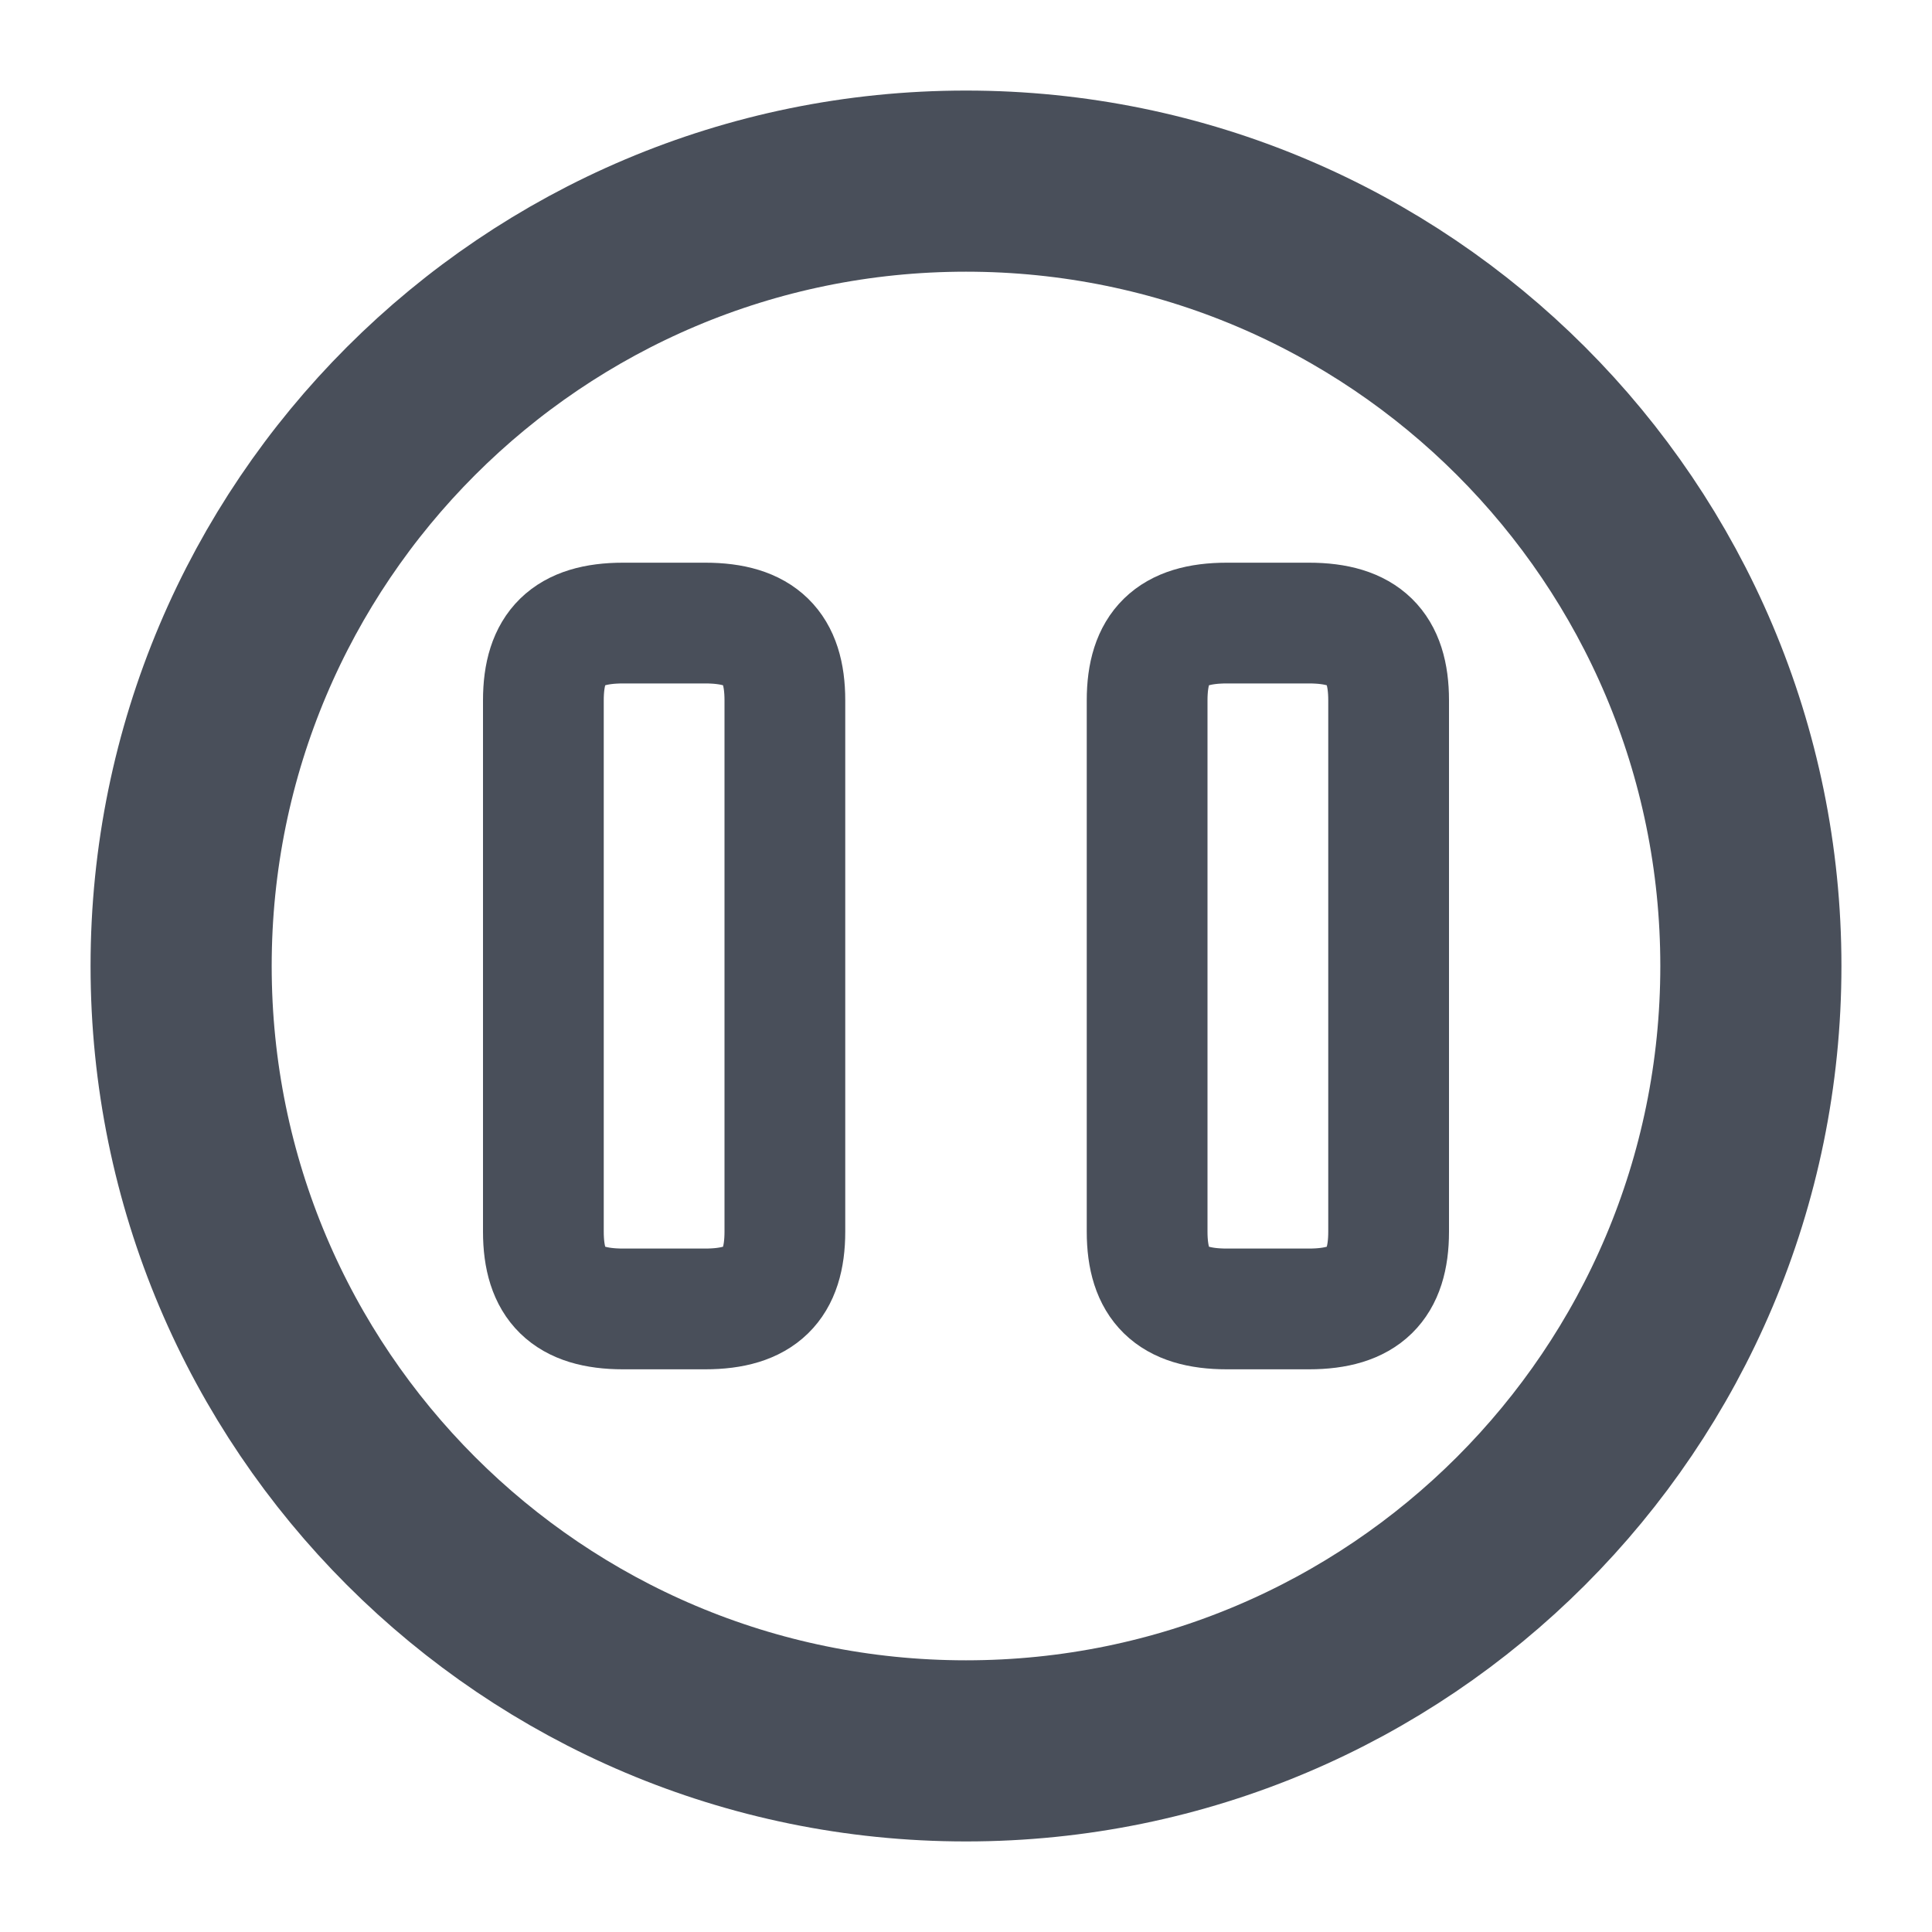
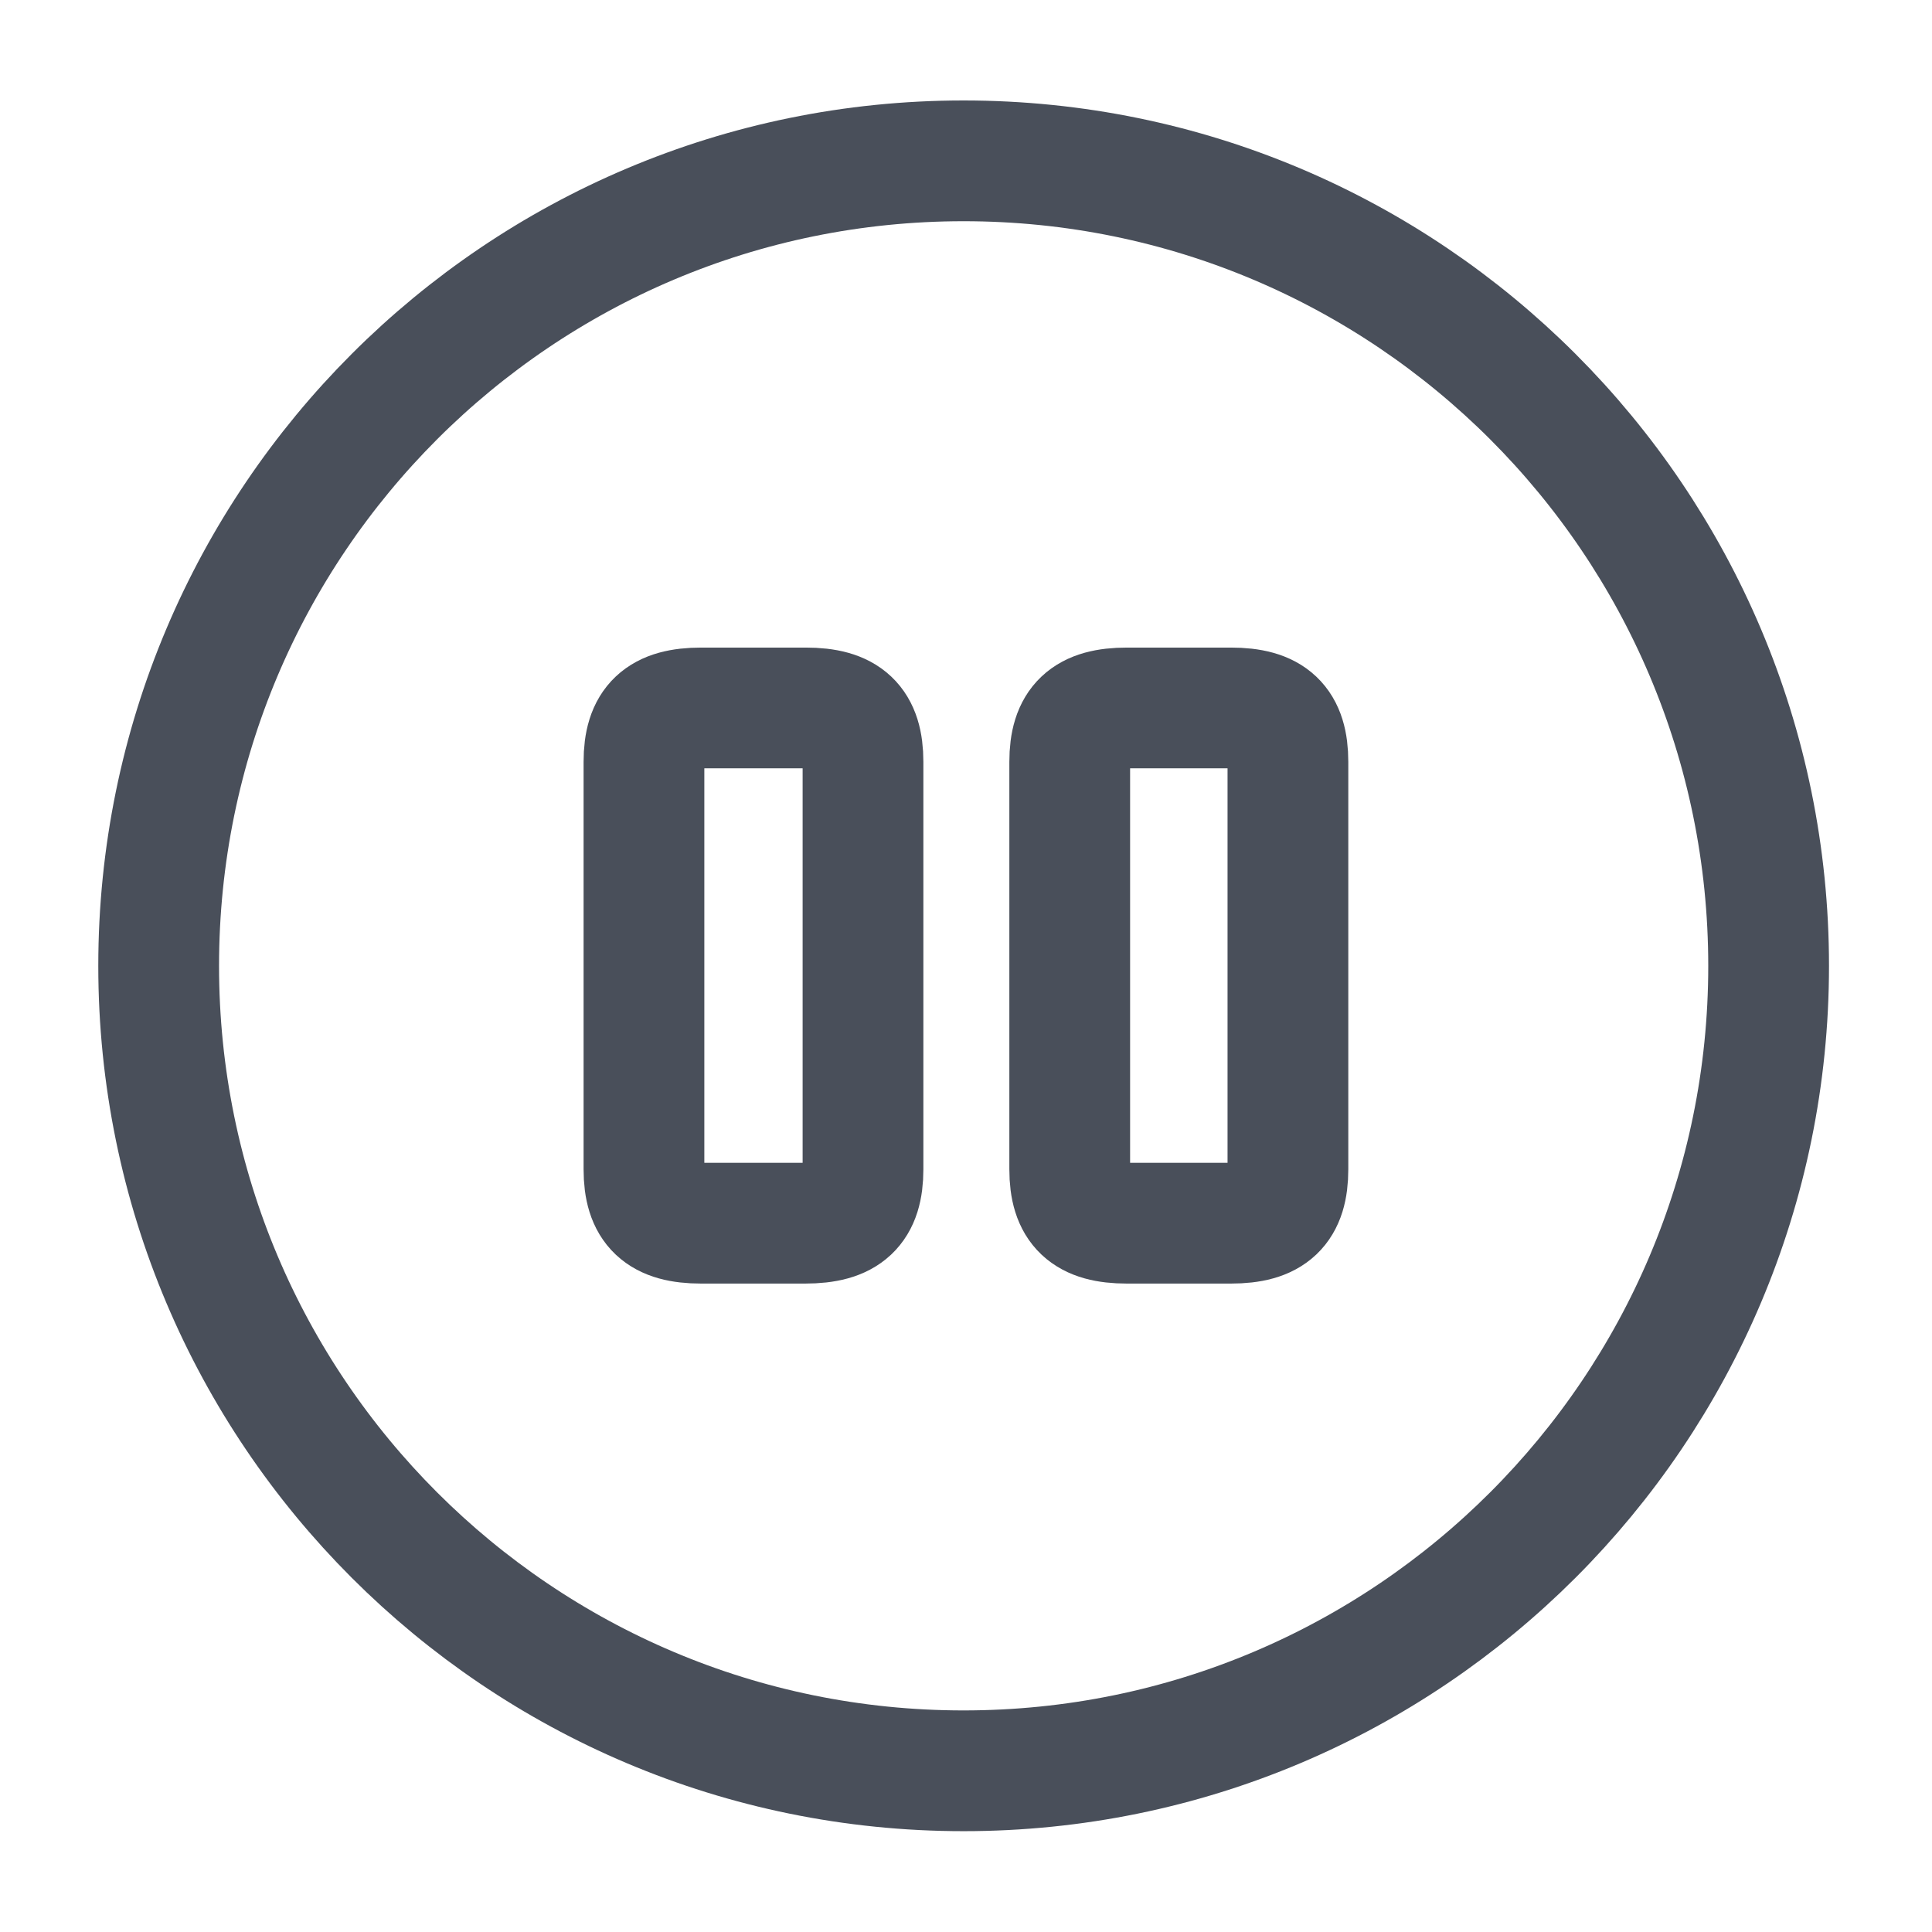
<svg xmlns="http://www.w3.org/2000/svg" width="16" height="16" viewBox="0 0 16 16" fill="none">
-   <path d="M8 14.5C11.59 14.5 14.5 11.59 14.5 8C14.5 4.41 11.59 1.5 8 1.5C4.41 1.5 1.5 4.41 1.5 8C1.5 11.59 4.41 14.5 8 14.5Z" stroke="#494F5A" stroke-width="1.5" stroke-linecap="round" stroke-linejoin="round" />
-   <path d="M6.5 10.2V5.8C6.5 5.36 6.3 5.16 5.84 5.16H5.16C4.7 5.16 4.5 5.36 4.5 5.8V10.2C4.5 10.64 4.7 10.84 5.16 10.84H5.84C6.3 10.84 6.5 10.64 6.5 10.2Z" stroke="#494F5A" stroke-linecap="round" stroke-linejoin="round" />
-   <path d="M11.5 10.2V5.8C11.5 5.36 11.3 5.16 10.84 5.16H10.16C9.7 5.16 9.5 5.36 9.5 5.8V10.2C9.5 10.64 9.7 10.84 10.16 10.84H10.84C11.3 10.84 11.5 10.64 11.5 10.2Z" stroke="#494F5A" stroke-linecap="round" stroke-linejoin="round" />
+   <path d="M7.98 14.665C11.662 14.665 14.647 11.681 14.647 7.999C14.647 4.317 11.662 1.332 7.98 1.332C4.298 1.332 1.314 4.317 1.314 7.999C1.314 11.681 4.298 14.665 7.98 14.665Z" stroke="#494F5A" stroke-linecap="round" stroke-linejoin="round" />
+   <path d="M7.147 9.683V6.31C7.147 5.99 7.013 5.863 6.673 5.863H5.807C5.467 5.863 5.333 5.99 5.333 6.31V9.683C5.333 10.003 5.467 10.13 5.807 10.13H6.667C7.013 10.13 7.147 10.003 7.147 9.683Z" stroke="#494F5A" stroke-linecap="round" stroke-linejoin="round" />
+   <path d="M10.666 9.683V6.31C10.666 5.99 10.533 5.863 10.193 5.863H9.333C8.993 5.863 8.859 5.99 8.859 6.31V9.683C8.859 10.003 8.993 10.13 9.333 10.13H10.193C10.533 10.13 10.666 10.003 10.666 9.683Z" stroke="#494F5A" stroke-linecap="round" stroke-linejoin="round" />
</svg>
